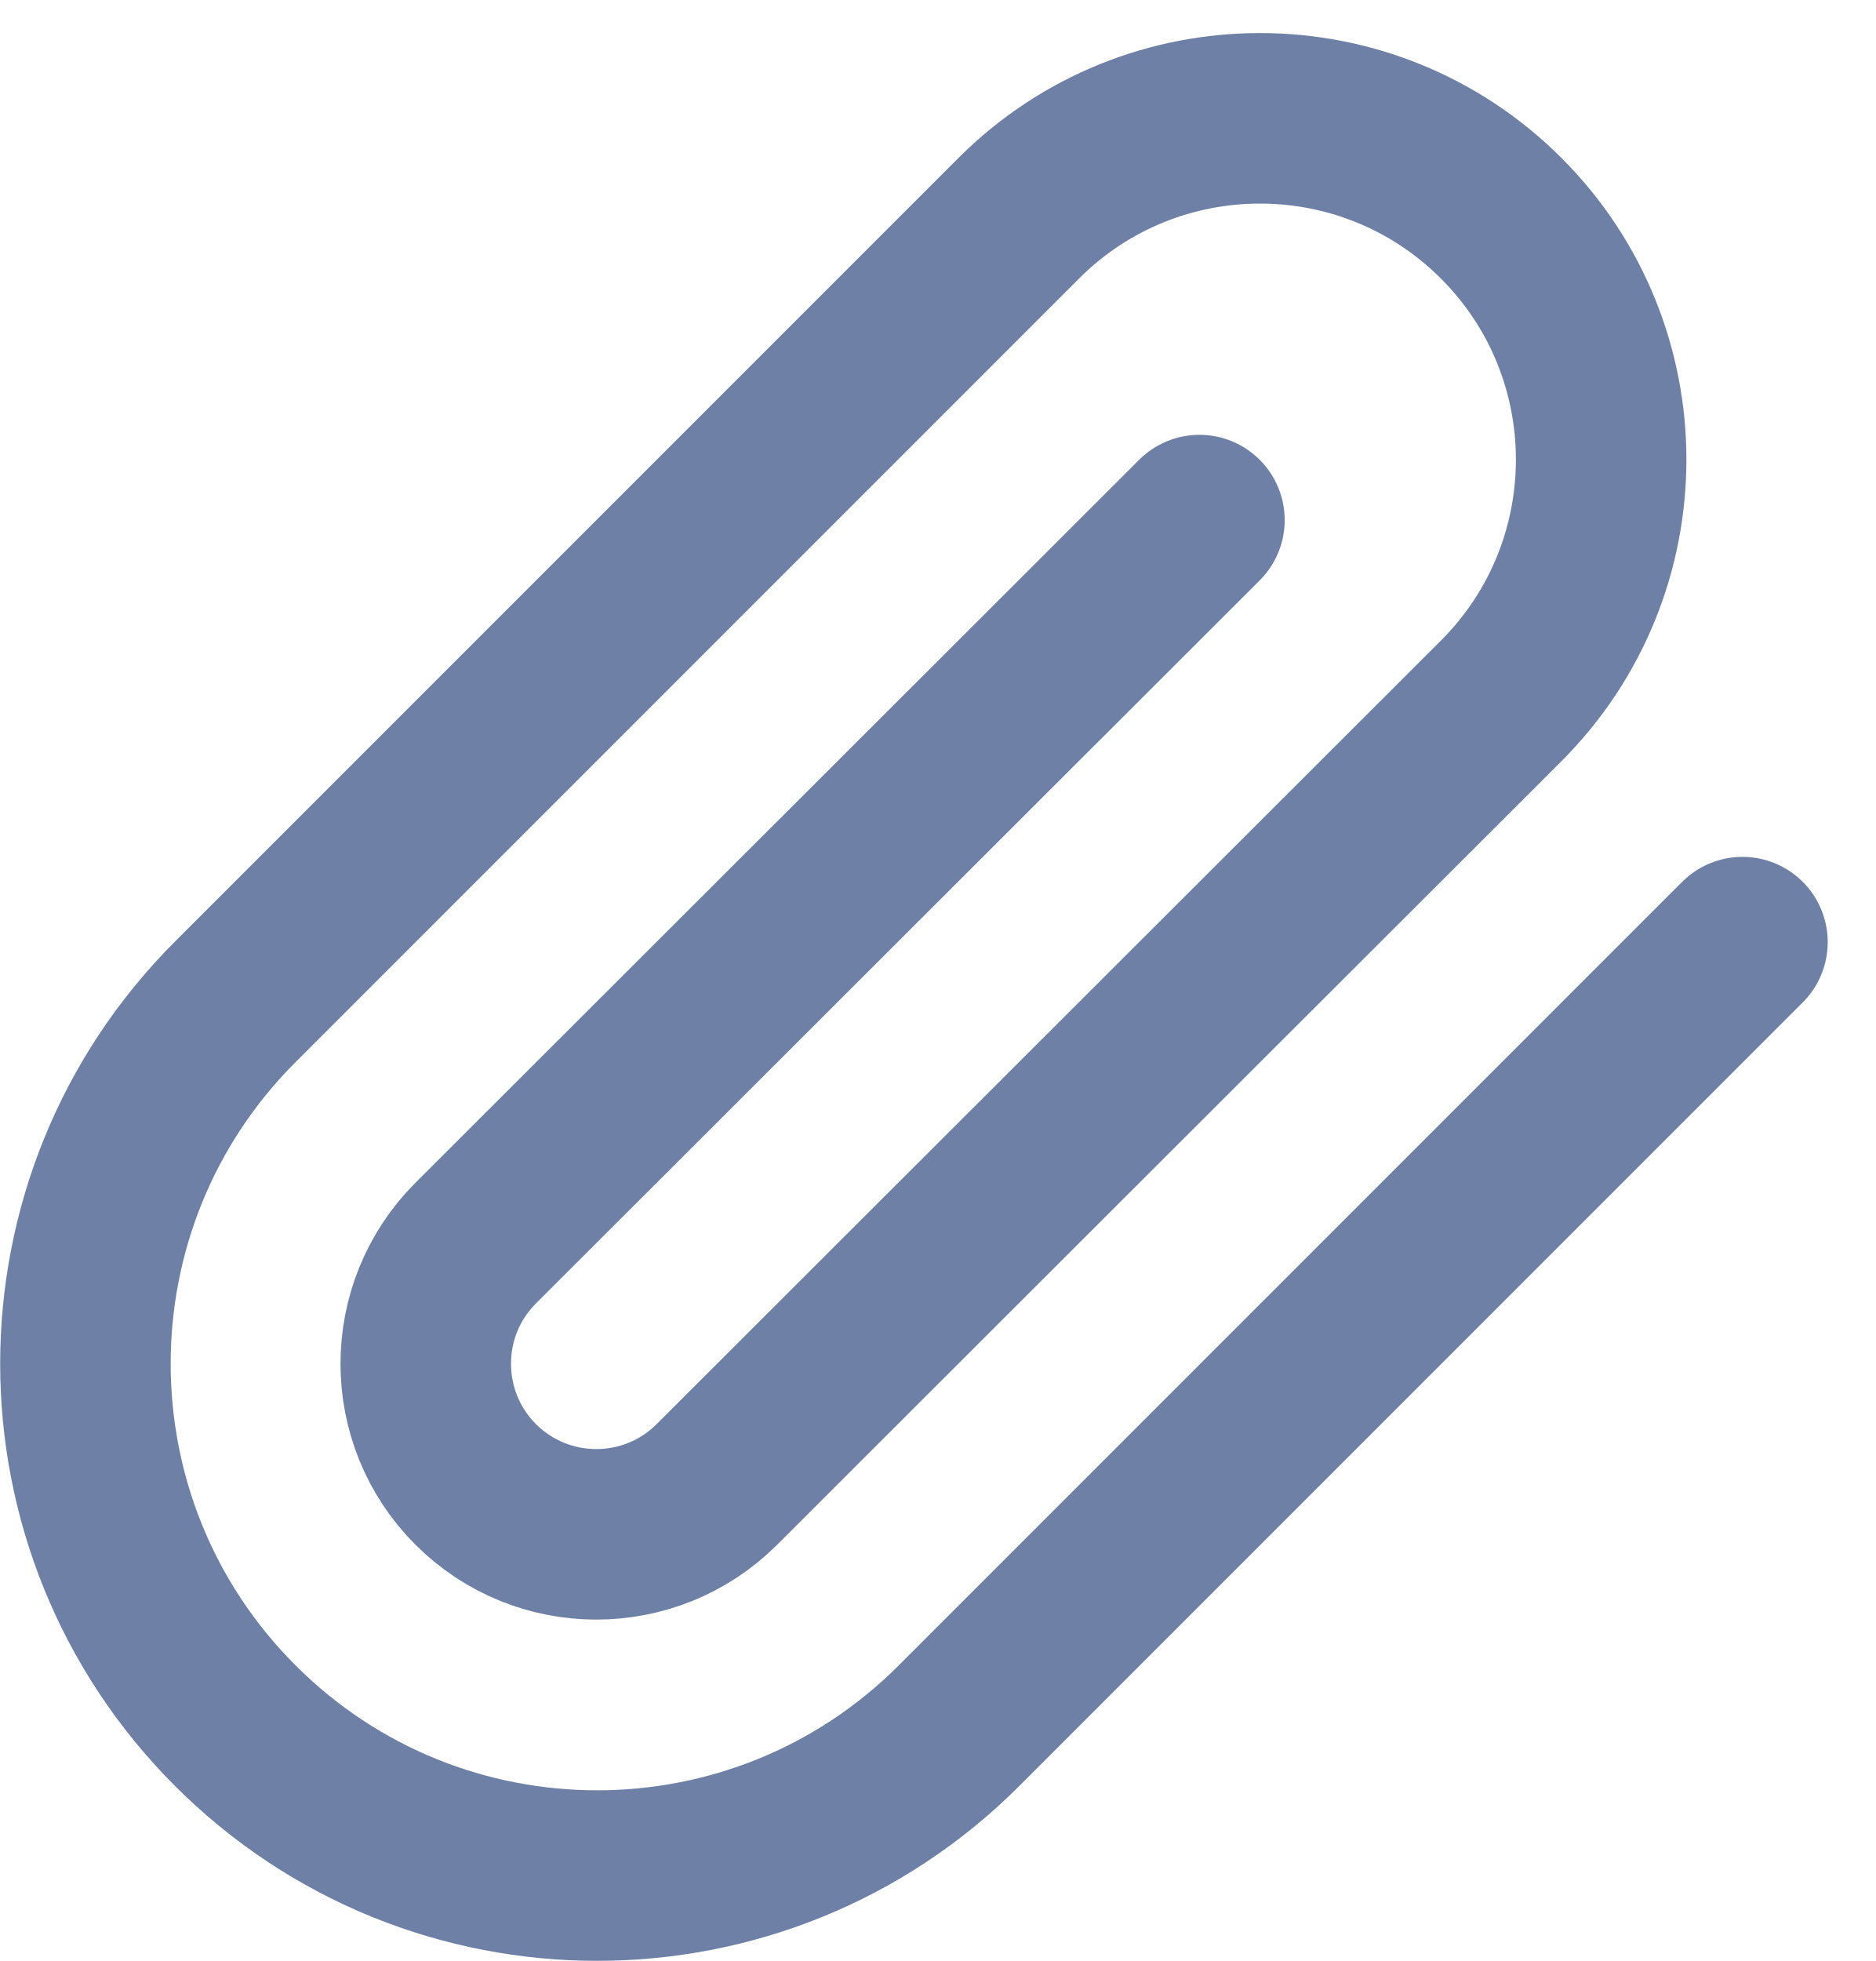
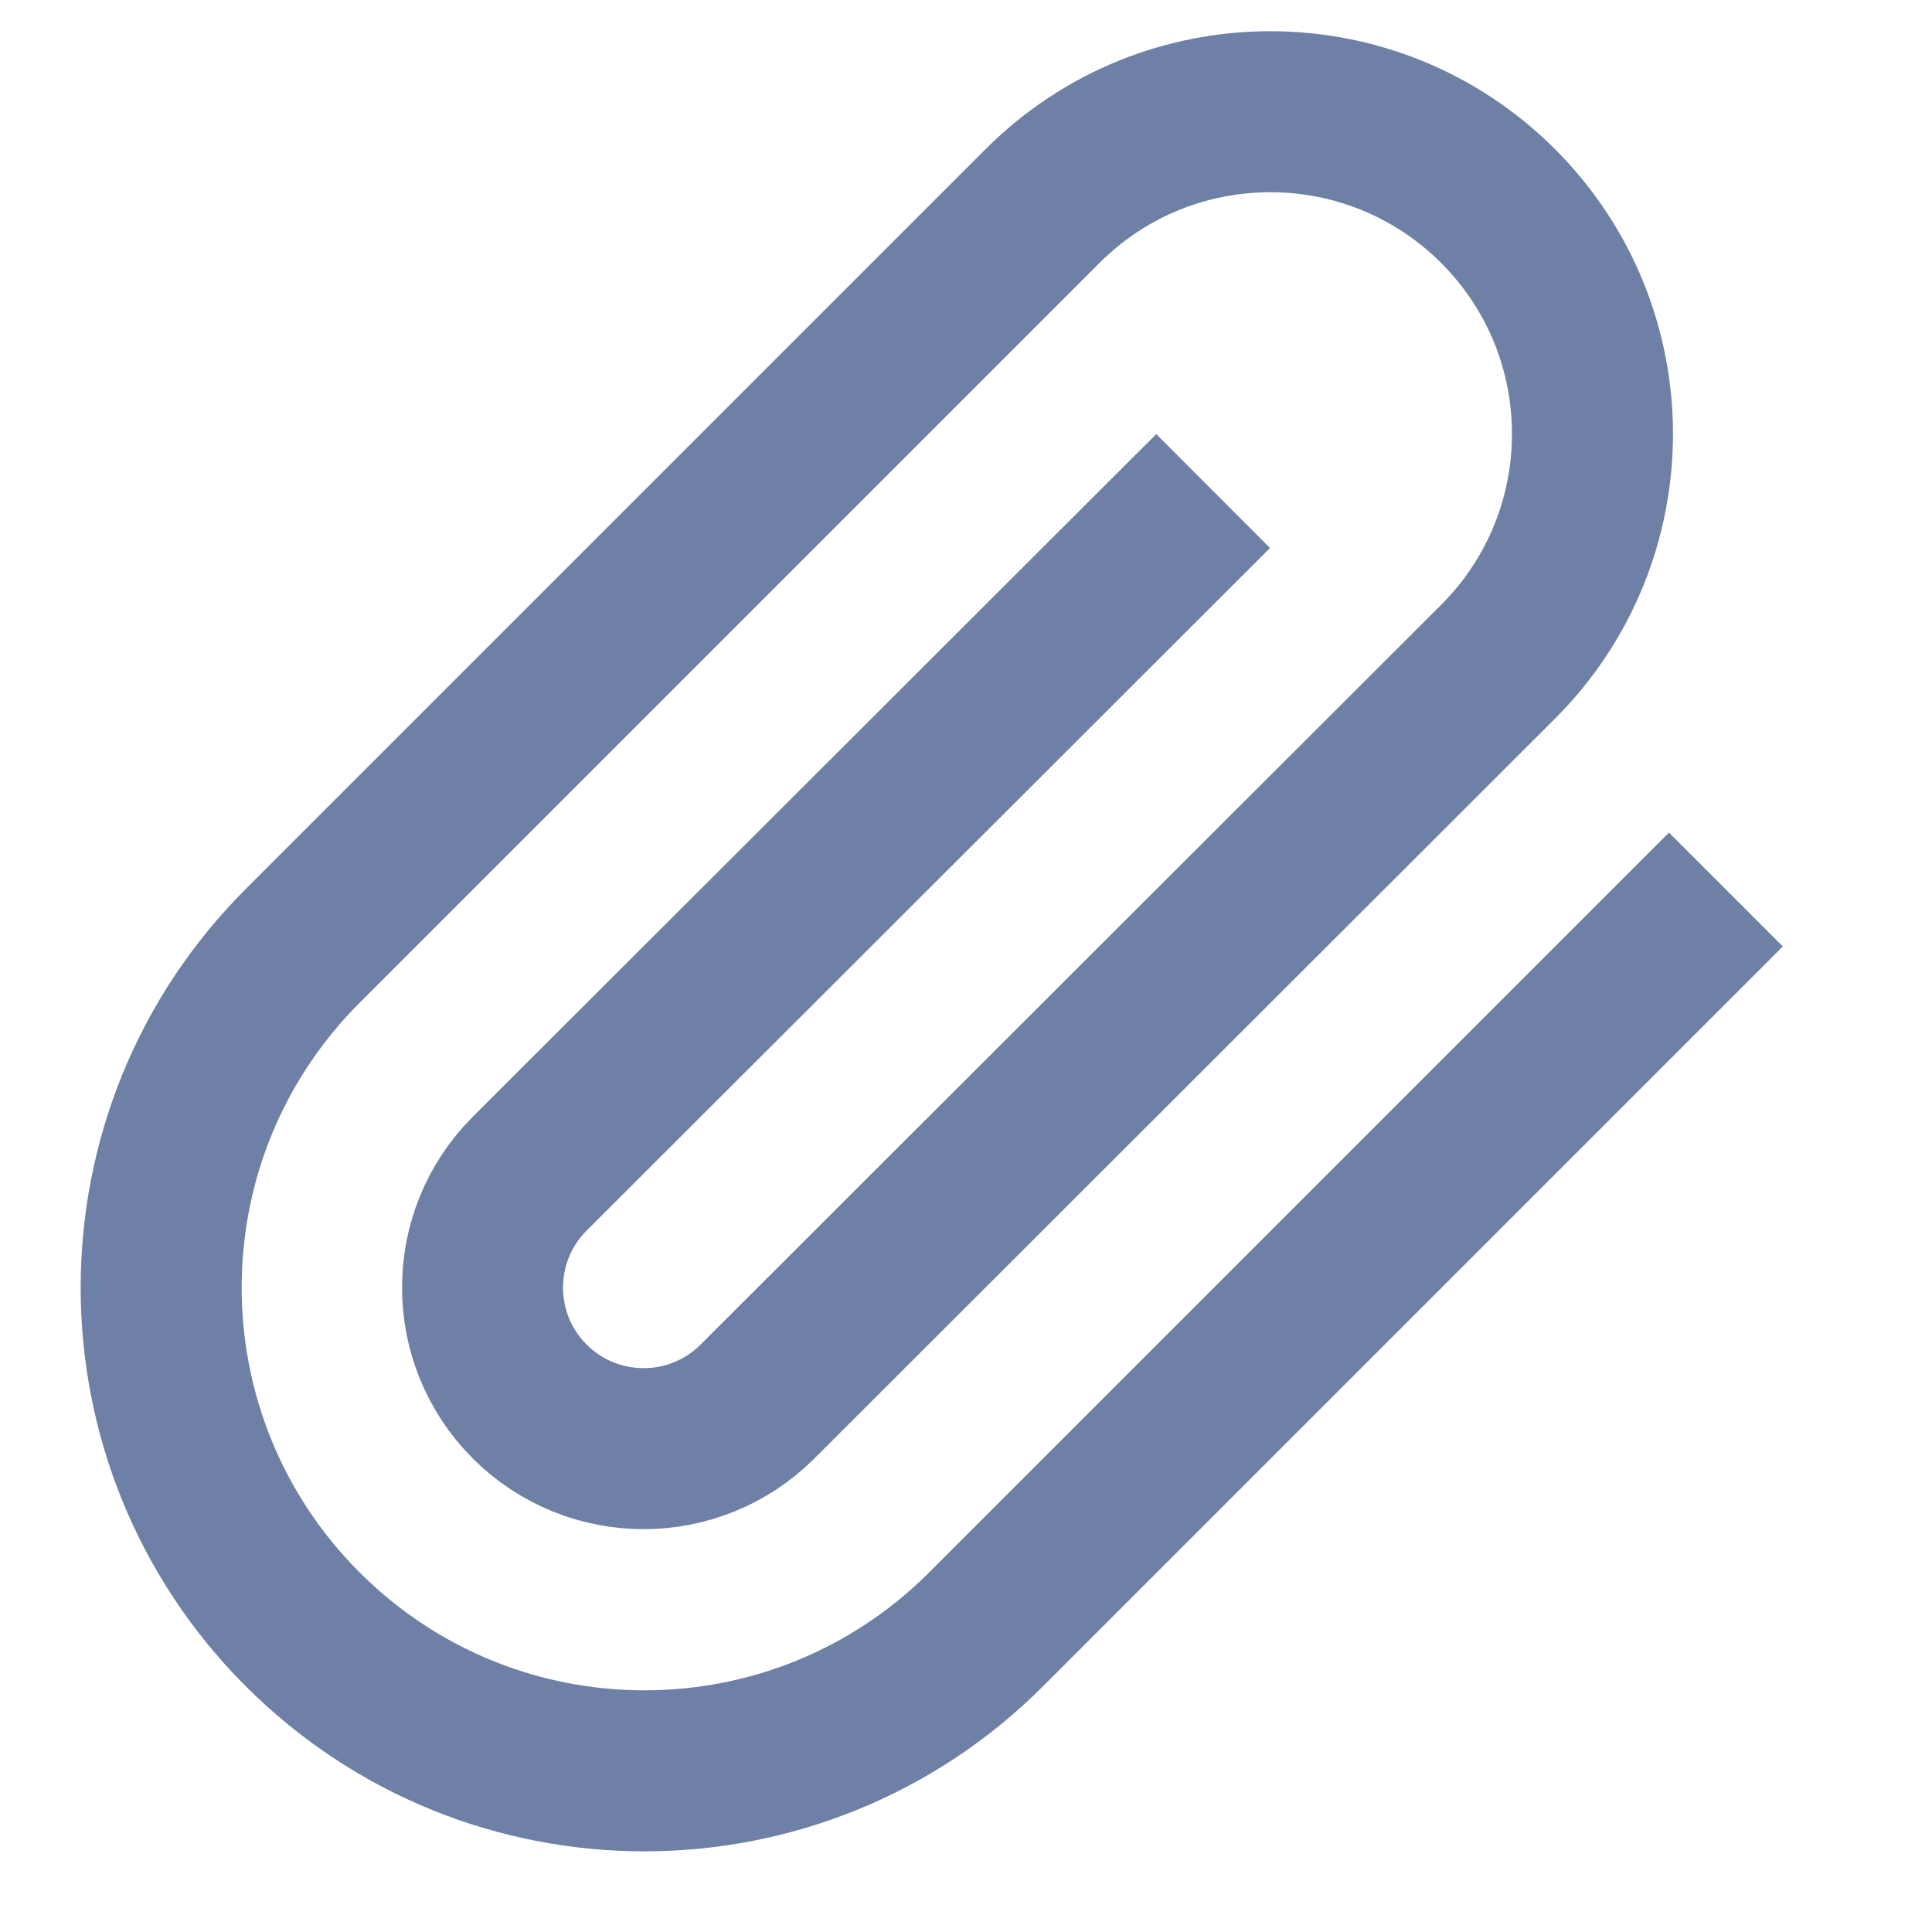
- <svg xmlns="http://www.w3.org/2000/svg" width="22px" height="23px" viewBox="0 0 22 23" version="1.1">
+ <svg xmlns="http://www.w3.org/2000/svg" width="24px" height="24px" viewBox="0 0 24 24" version="1.1">
  <defs />
-   <g id="Page-1" stroke="none" stroke-width="1" fill="none" fill-rule="evenodd" stroke-linecap="round" stroke-linejoin="round">
-     <g id="badges-attach" transform="translate(1, 1)" stroke="#6E80A5" stroke-width="2">
+   <g id="Artboard" stroke="none" stroke-width="1" fill="none" fill-rule="evenodd">
+     <g id="badges-attach-lt" transform="translate(2, 1)" stroke="#6E80A5" stroke-width="2">
      <path d="M19.44,10.05 L10.25,19.24 C7.906,21.584 4.104,21.584 1.76,19.24 C-0.584,16.896 -0.584,13.094 1.76,10.75 L10.95,1.56 C12.513,-0.003 15.047,-0.003 16.61,1.56 C18.173,3.123 18.173,5.657 16.61,7.22 L7.41,16.41 C6.629,17.191 5.361,17.191 4.58,16.41 C3.799,15.629 3.799,14.361 4.58,13.58 L13.07,5.1" id="Shape" />
    </g>
  </g>
</svg>
